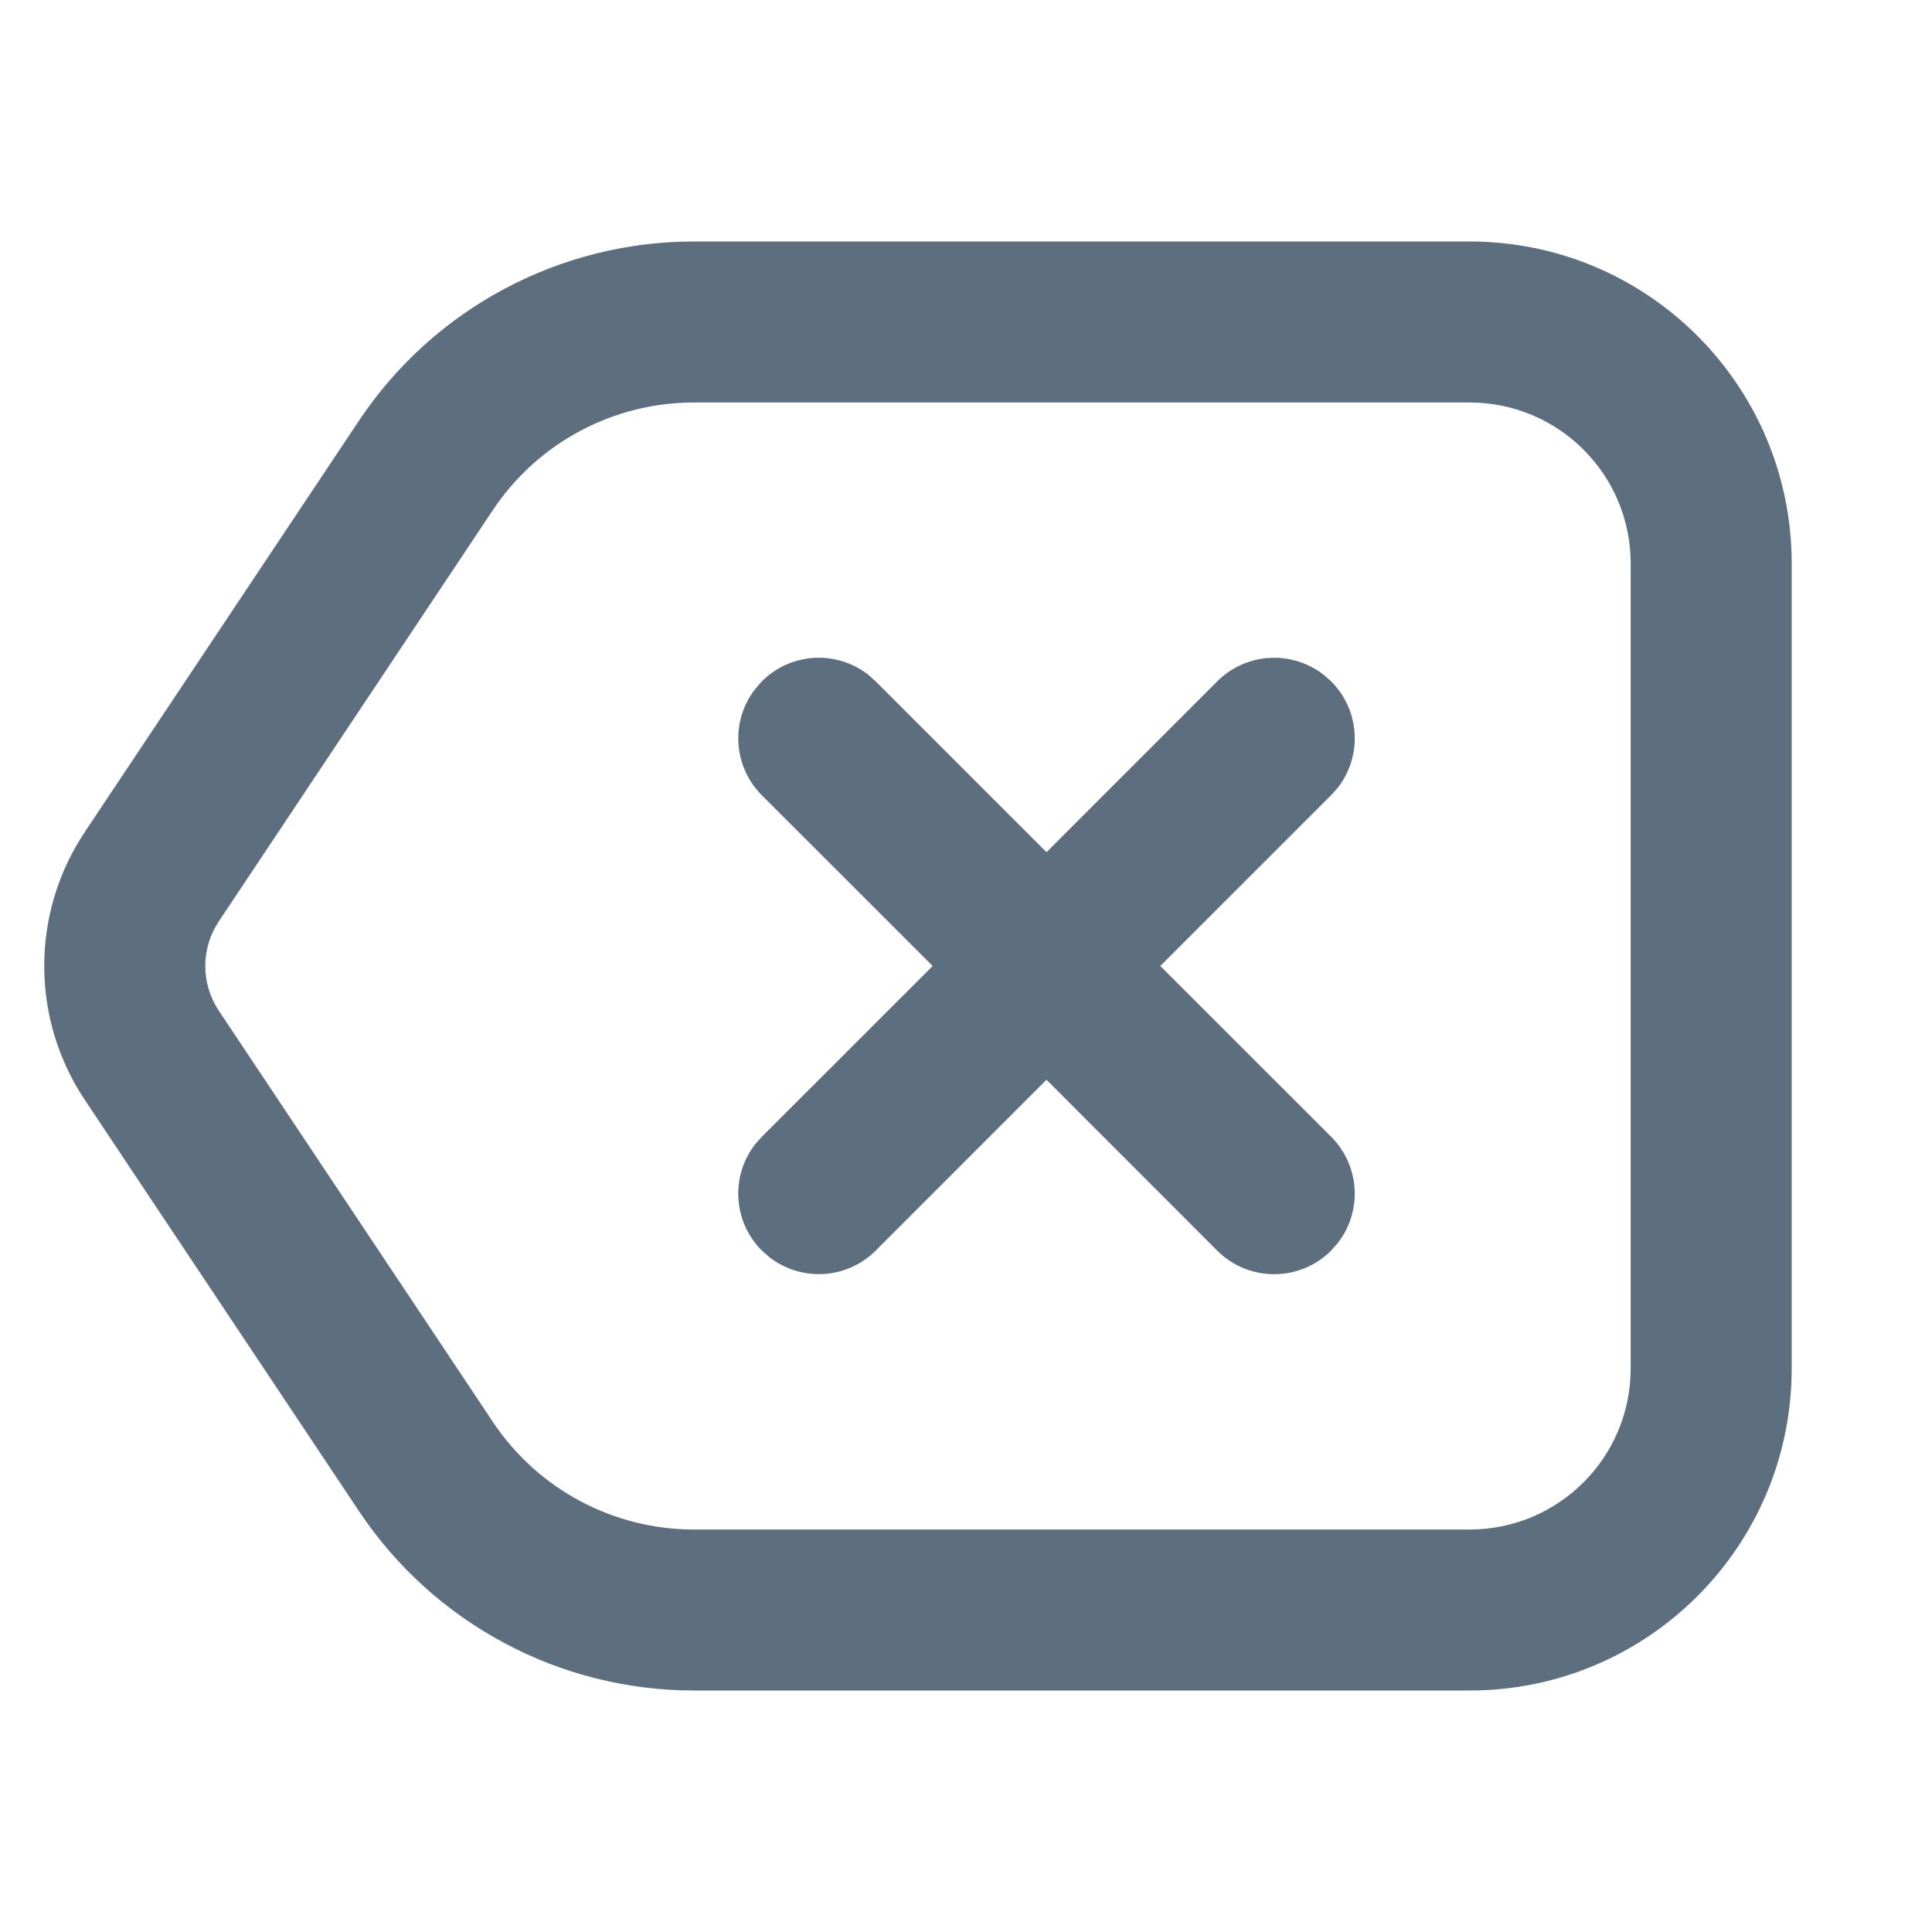
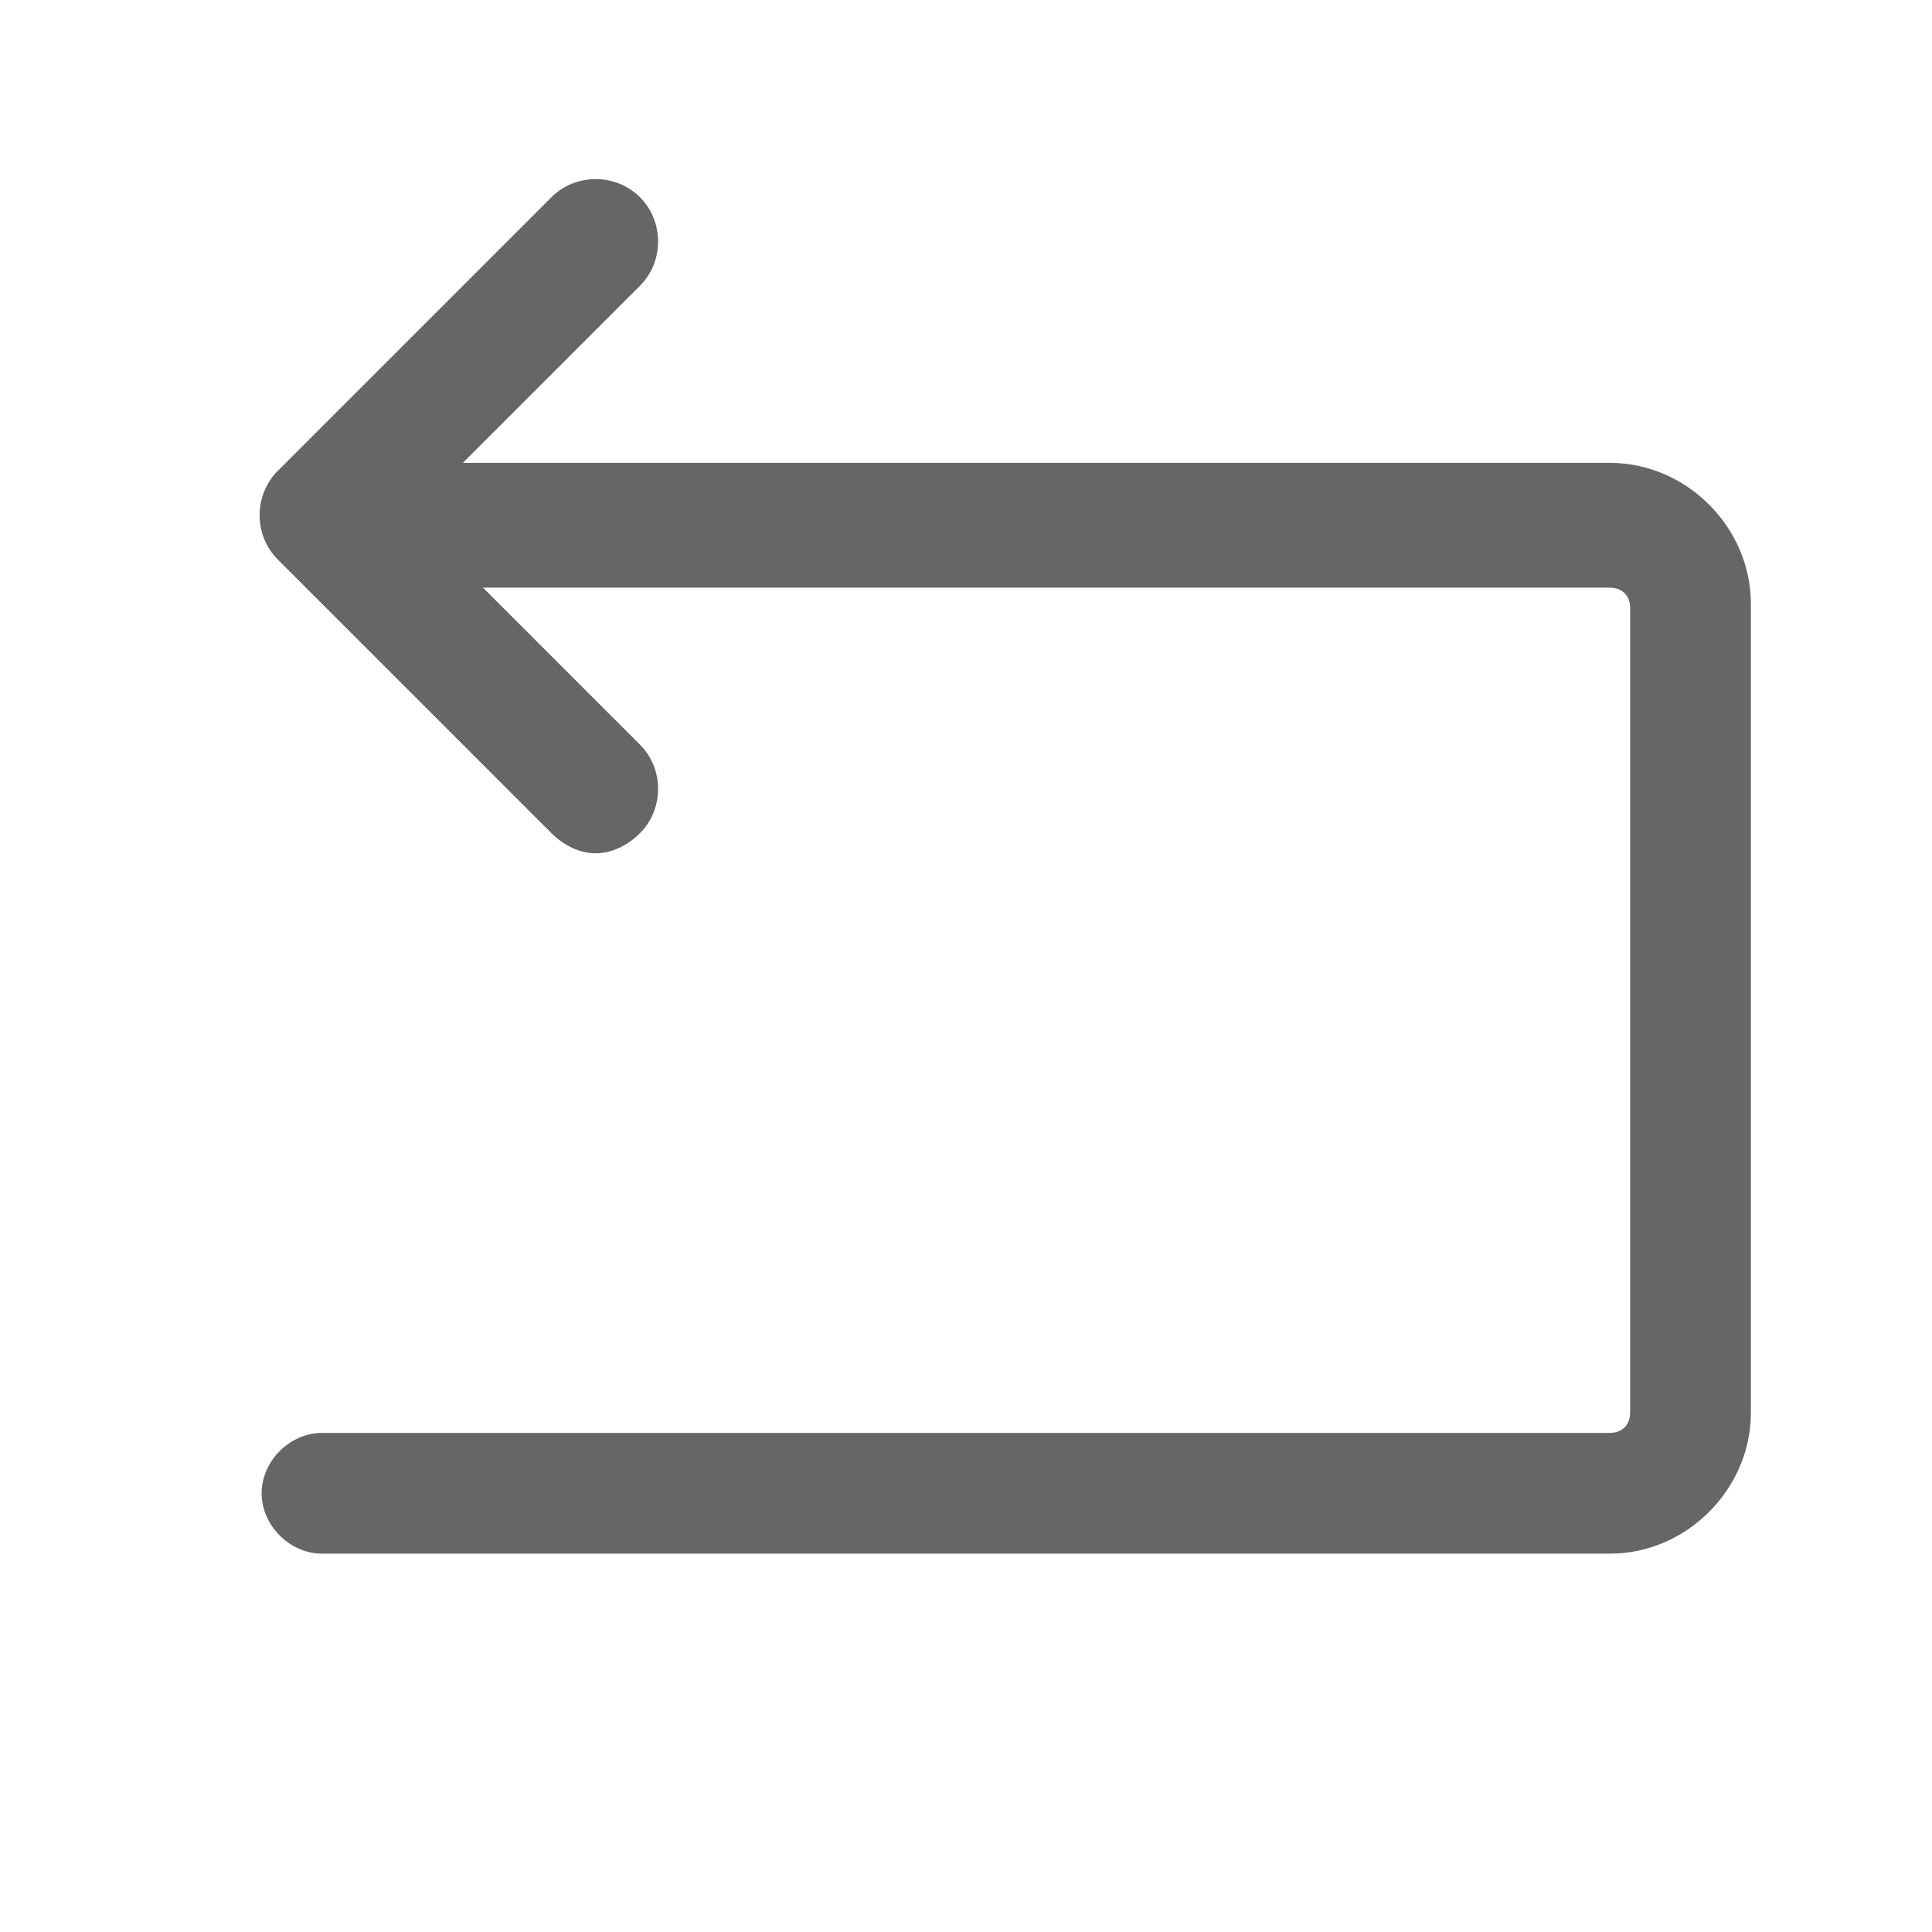
- <svg xmlns="http://www.w3.org/2000/svg" t="1706678503553" class="icon" viewBox="0 0 1024 1024" version="1.1" p-id="1675" width="200" height="200">
-   <path d="M778.965 128a170.667 170.667 0 0 1 170.667 170.667v426.667a170.667 170.667 0 0 1-170.667 170.667H367.787a213.333 213.333 0 0 1-177.493-95.019l-145.365-218.027a128 128 0 0 1 0-141.952l145.323-218.027A213.333 213.333 0 0 1 367.787 128z m0 85.333H367.787a128 128 0 0 0-106.539 57.003l-145.28 218.027a42.667 42.667 0 0 0 0 47.317l145.28 217.984A128 128 0 0 0 367.829 810.667h411.136a85.333 85.333 0 0 0 85.333-85.333V298.667a85.333 85.333 0 0 0-85.333-85.333z m-318.805 144.256l4.011 3.584L554.667 451.669l90.453-90.496a42.667 42.667 0 0 1 56.363-3.584l4.053 3.541a42.667 42.667 0 0 1 3.541 56.363l-3.584 4.011L614.997 512l90.496 90.453a42.667 42.667 0 0 1 3.584 56.363l-3.584 4.053a42.667 42.667 0 0 1-60.331 0L554.667 572.288l-90.453 90.496a42.667 42.667 0 0 1-56.363 3.584l-4.053-3.541a42.667 42.667 0 0 1-3.541-56.363l3.584-4.011L494.336 512 403.84 421.547a42.667 42.667 0 0 1-3.584-56.363l3.541-4.053a42.667 42.667 0 0 1 56.363-3.541z" fill="#5D6E7F" p-id="1676" />
+ <svg xmlns="http://www.w3.org/2000/svg" t="1706697904492" class="icon" viewBox="0 0 1024 1024" version="1.1" p-id="3370" width="200" height="200">
+   <path d="M853.333 245.333H245.333l93.867-93.867c12.8-12.8 12.8-34.133 0-46.933-12.8-12.8-34.133-12.8-46.933 0l-145.067 145.067c-12.8 12.8-12.8 34.133 0 46.933l145.067 145.067c6.4 6.4 14.933 10.667 23.467 10.667s17.067-4.267 23.467-10.667c12.8-12.8 12.8-34.133 0-46.933L256 311.467h597.333c6.4 0 10.667 4.267 10.667 10.667v426.667c0 6.4-4.267 10.667-10.667 10.667H170.667c-17.067 0-32 14.933-32 32s14.933 32 32 32h682.667c40.533 0 74.667-34.133 74.667-74.667V320c0-40.533-34.133-74.667-74.667-74.667z" fill="#666666" p-id="3371" />
</svg>
